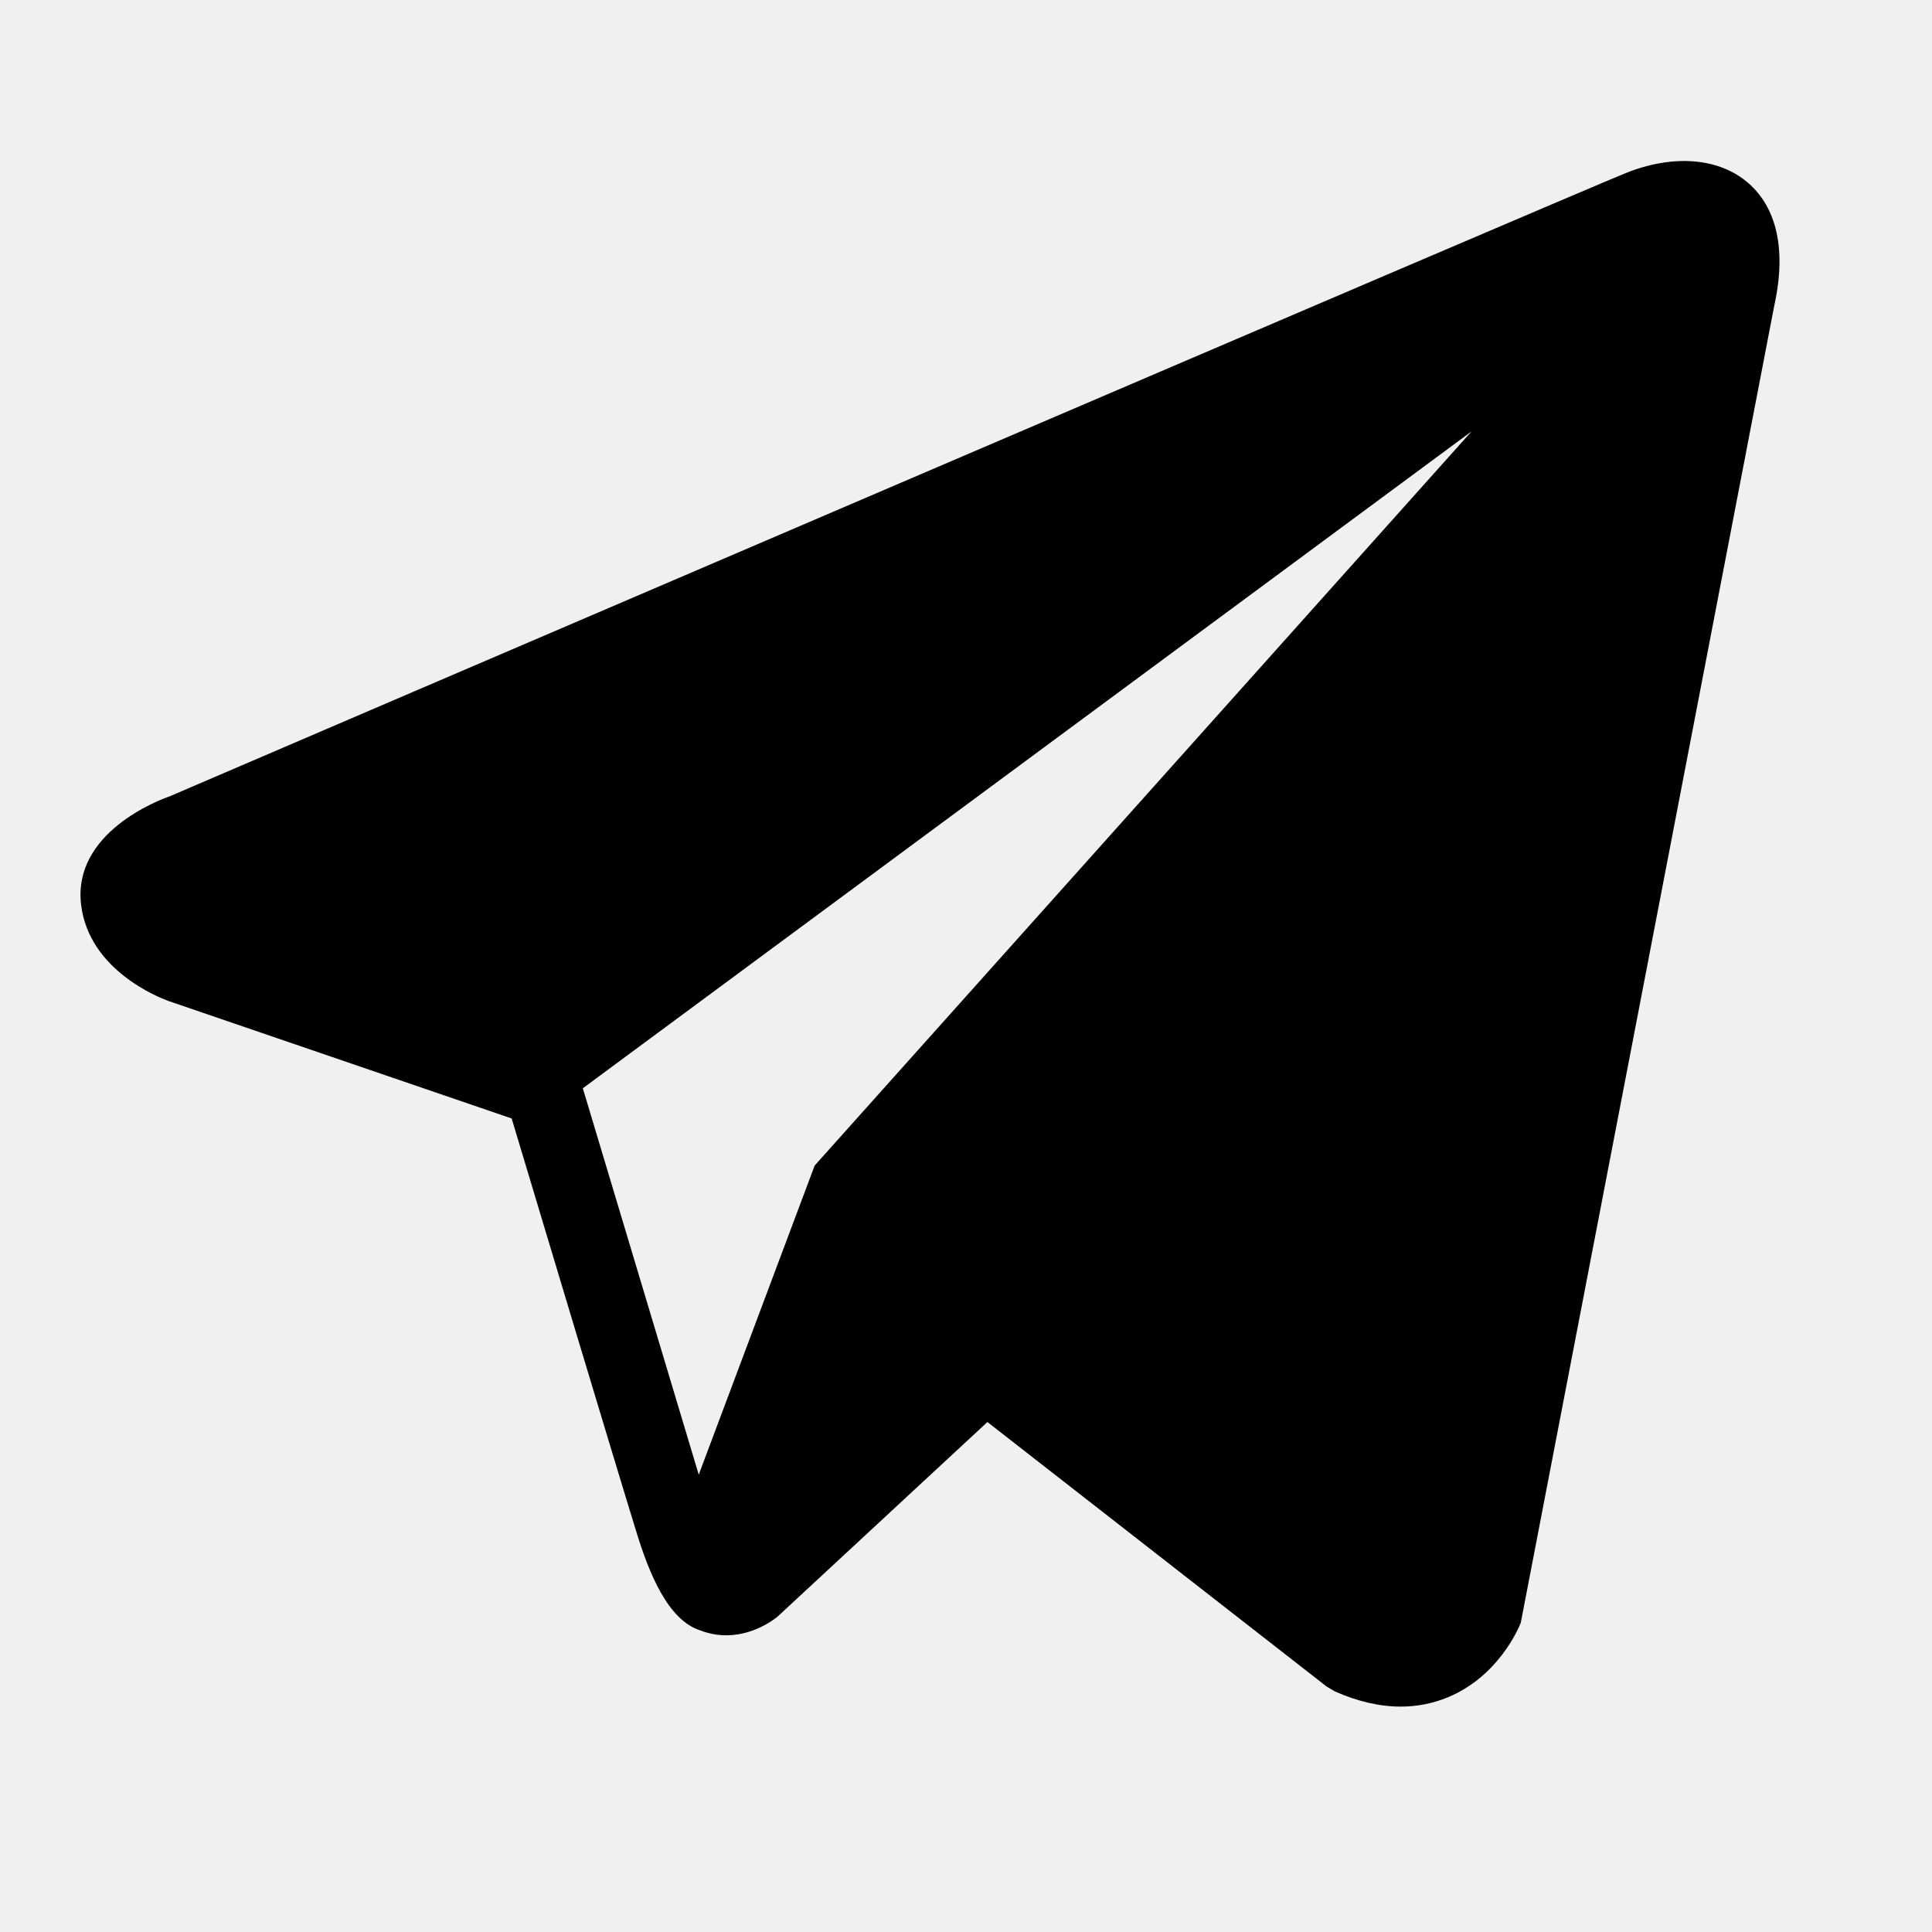
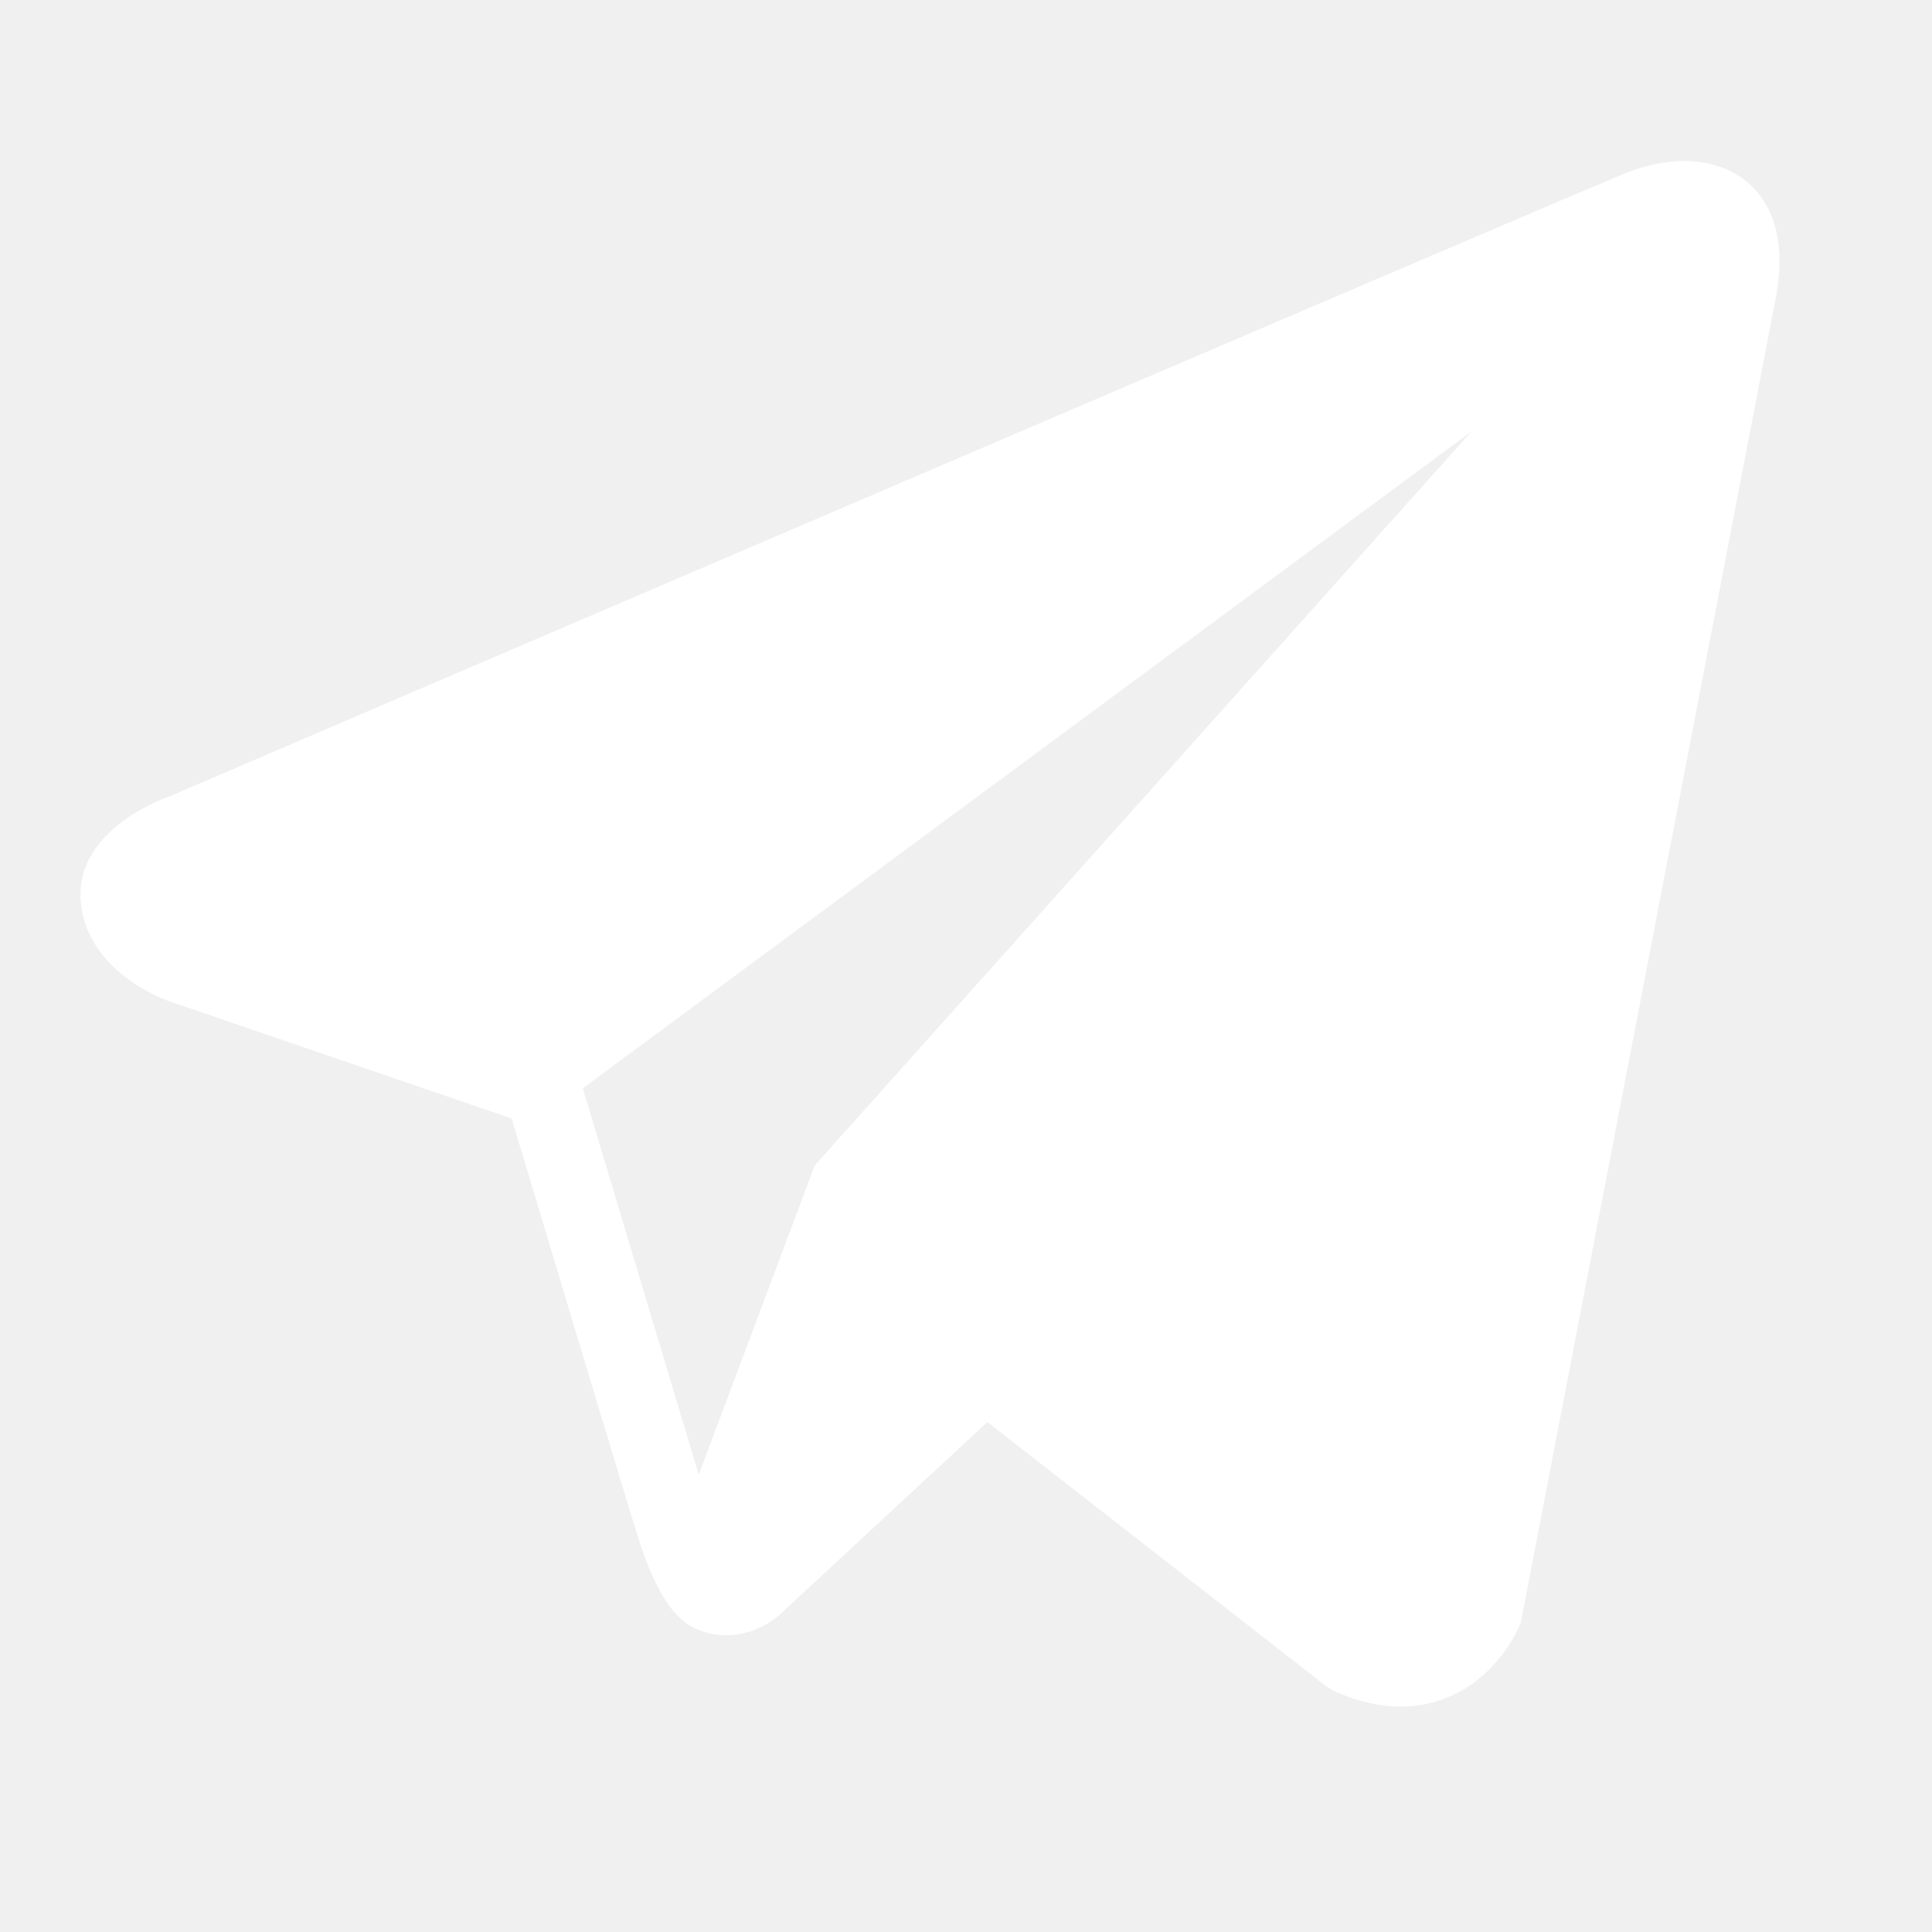
<svg xmlns="http://www.w3.org/2000/svg" viewBox="0 0 24 24" fill="none" class="m-icon">
-   <path d="M21.706 2.264c-.36-.305-.925-.349-1.51-.114-.616.246-17.406 7.448-18.09 7.743-.124.043-1.21.448-1.098 1.35.1.814.973 1.15 1.08 1.19l4.268 1.461c.283.943 1.327 4.421 1.558 5.164.144.463.379 1.072.79 1.197.36.14.72.012.952-.17l2.61-2.42 4.213 3.285.1.06q.429.19.822.19.303 0 .581-.114c.631-.259.884-.86.91-.929L22.04 3.8c.192-.873-.075-1.318-.333-1.536M10.12 14.479l-1.44 3.84-1.44-4.8 11.04-8.16z" fill="currentColor" />
+   <path d="M21.706 2.264c-.36-.305-.925-.349-1.51-.114-.616.246-17.406 7.448-18.09 7.743-.124.043-1.21.448-1.098 1.35.1.814.973 1.15 1.08 1.19l4.268 1.461c.283.943 1.327 4.421 1.558 5.164.144.463.379 1.072.79 1.197.36.14.72.012.952-.17l2.61-2.42 4.213 3.285.1.06q.429.19.822.19.303 0 .581-.114c.631-.259.884-.86.91-.929L22.04 3.8c.192-.873-.075-1.318-.333-1.536M10.12 14.479l-1.44 3.84-1.44-4.8 11.04-8.16z" fill="white" />
</svg>
